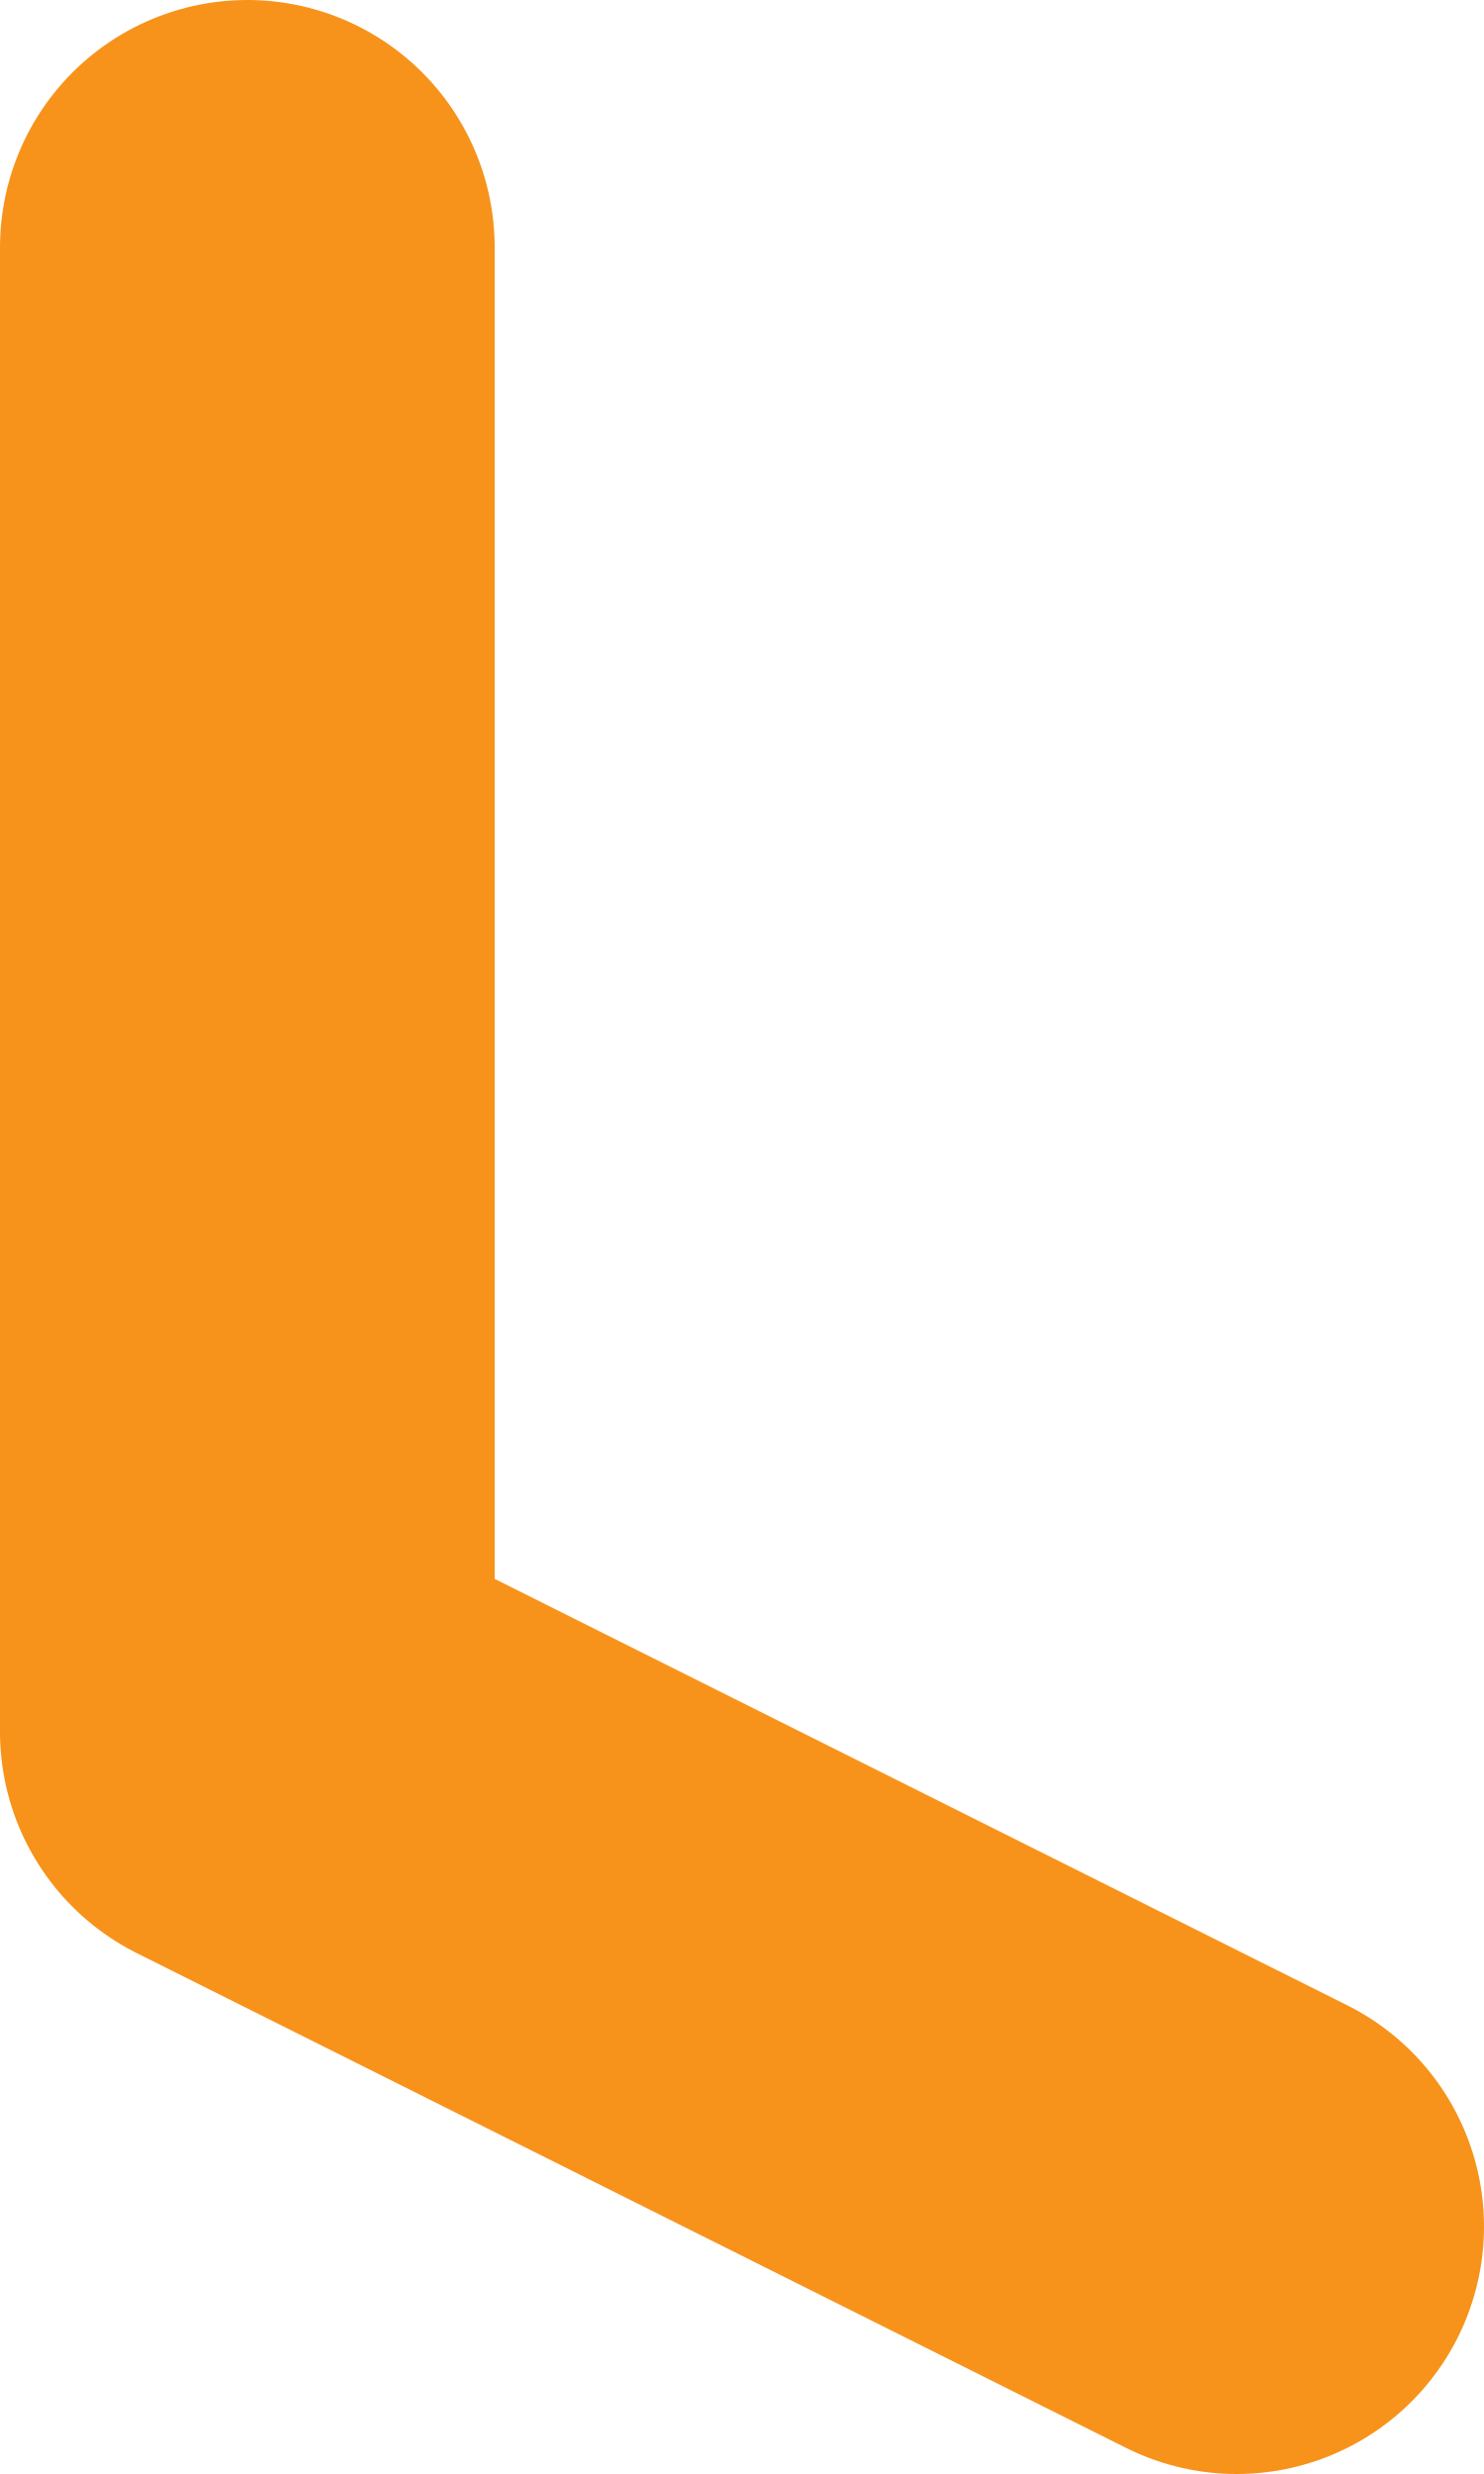
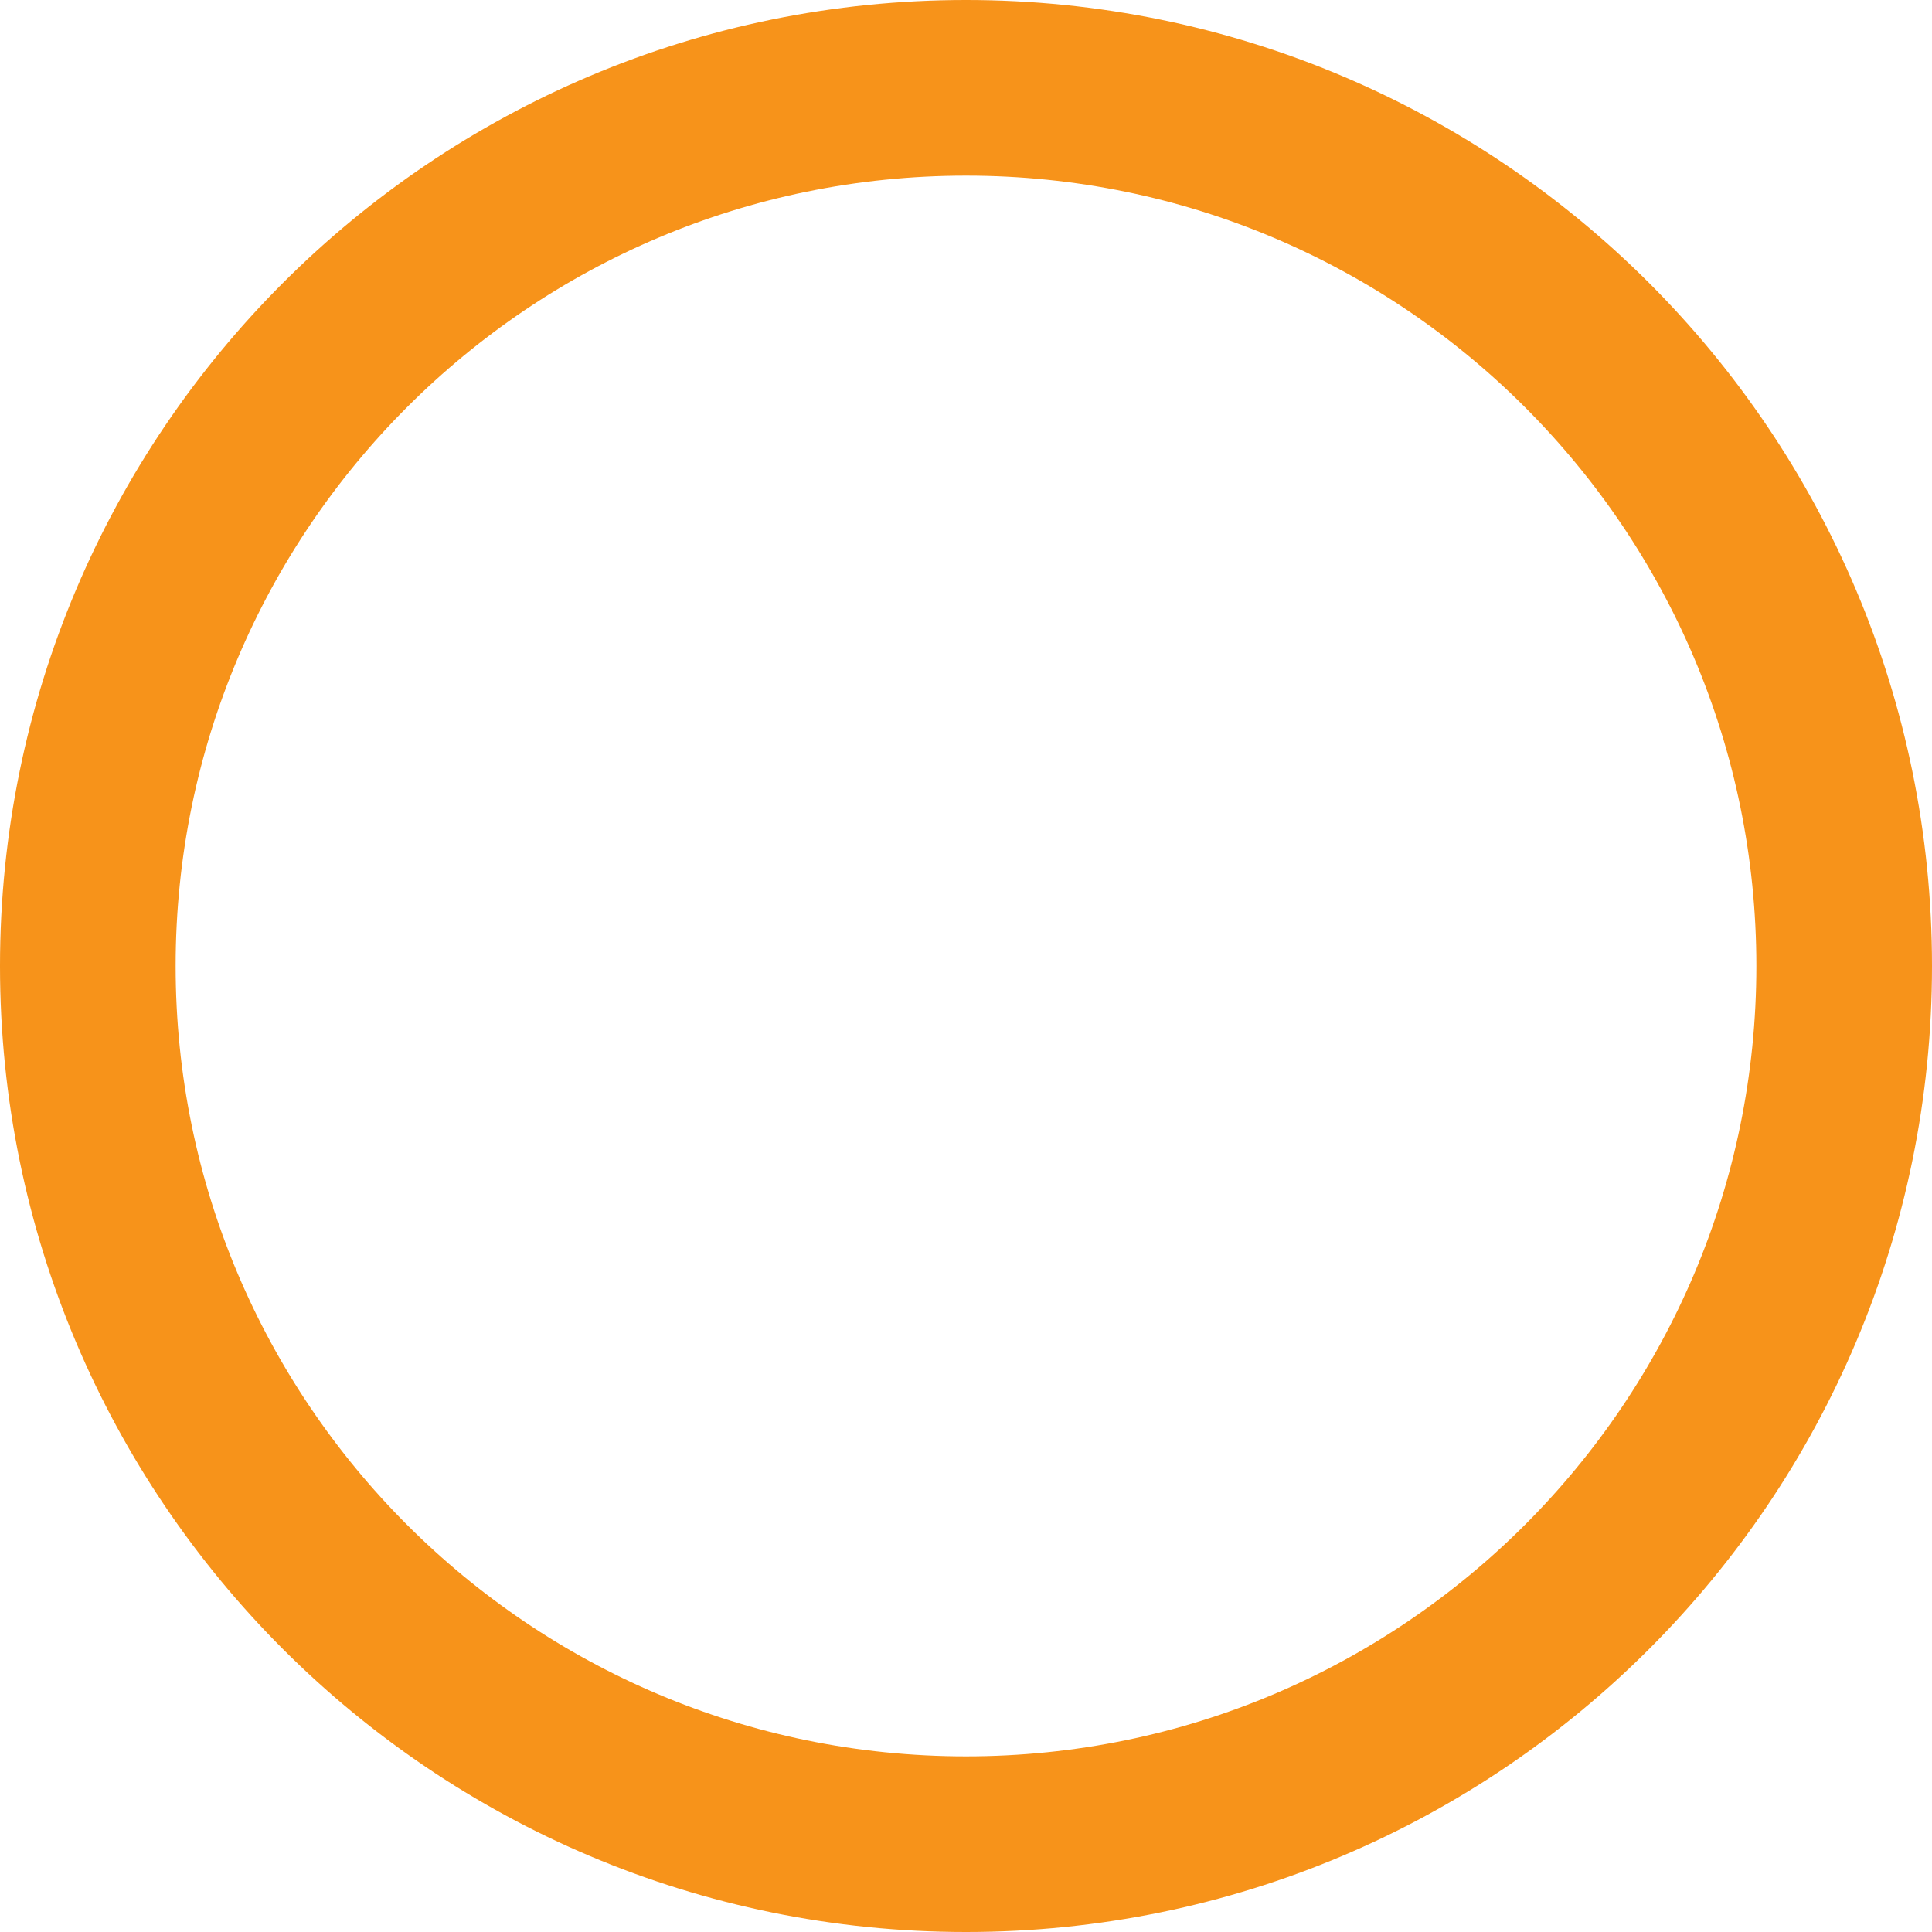
- <svg xmlns="http://www.w3.org/2000/svg" width="6" height="10" viewBox="0 0 6 10" fill="none">
-   <path d="M1 1V7L5 9" stroke="#F7931A" stroke-width="2" stroke-linecap="round" stroke-linejoin="round" />
+ <svg xmlns="http://www.w3.org/2000/svg" width="22" height="22" viewBox="0 0 22 22" fill="none">
+   <path d="M11 21C16.523 21 21 16.523 21 11C21 5.477 16.523 1 11 1C5.477 1 1 5.477 1 11C1 16.523 5.477 21 11 21Z" stroke="#F7931A" stroke-width="2" stroke-linecap="round" stroke-linejoin="round" />
</svg>
